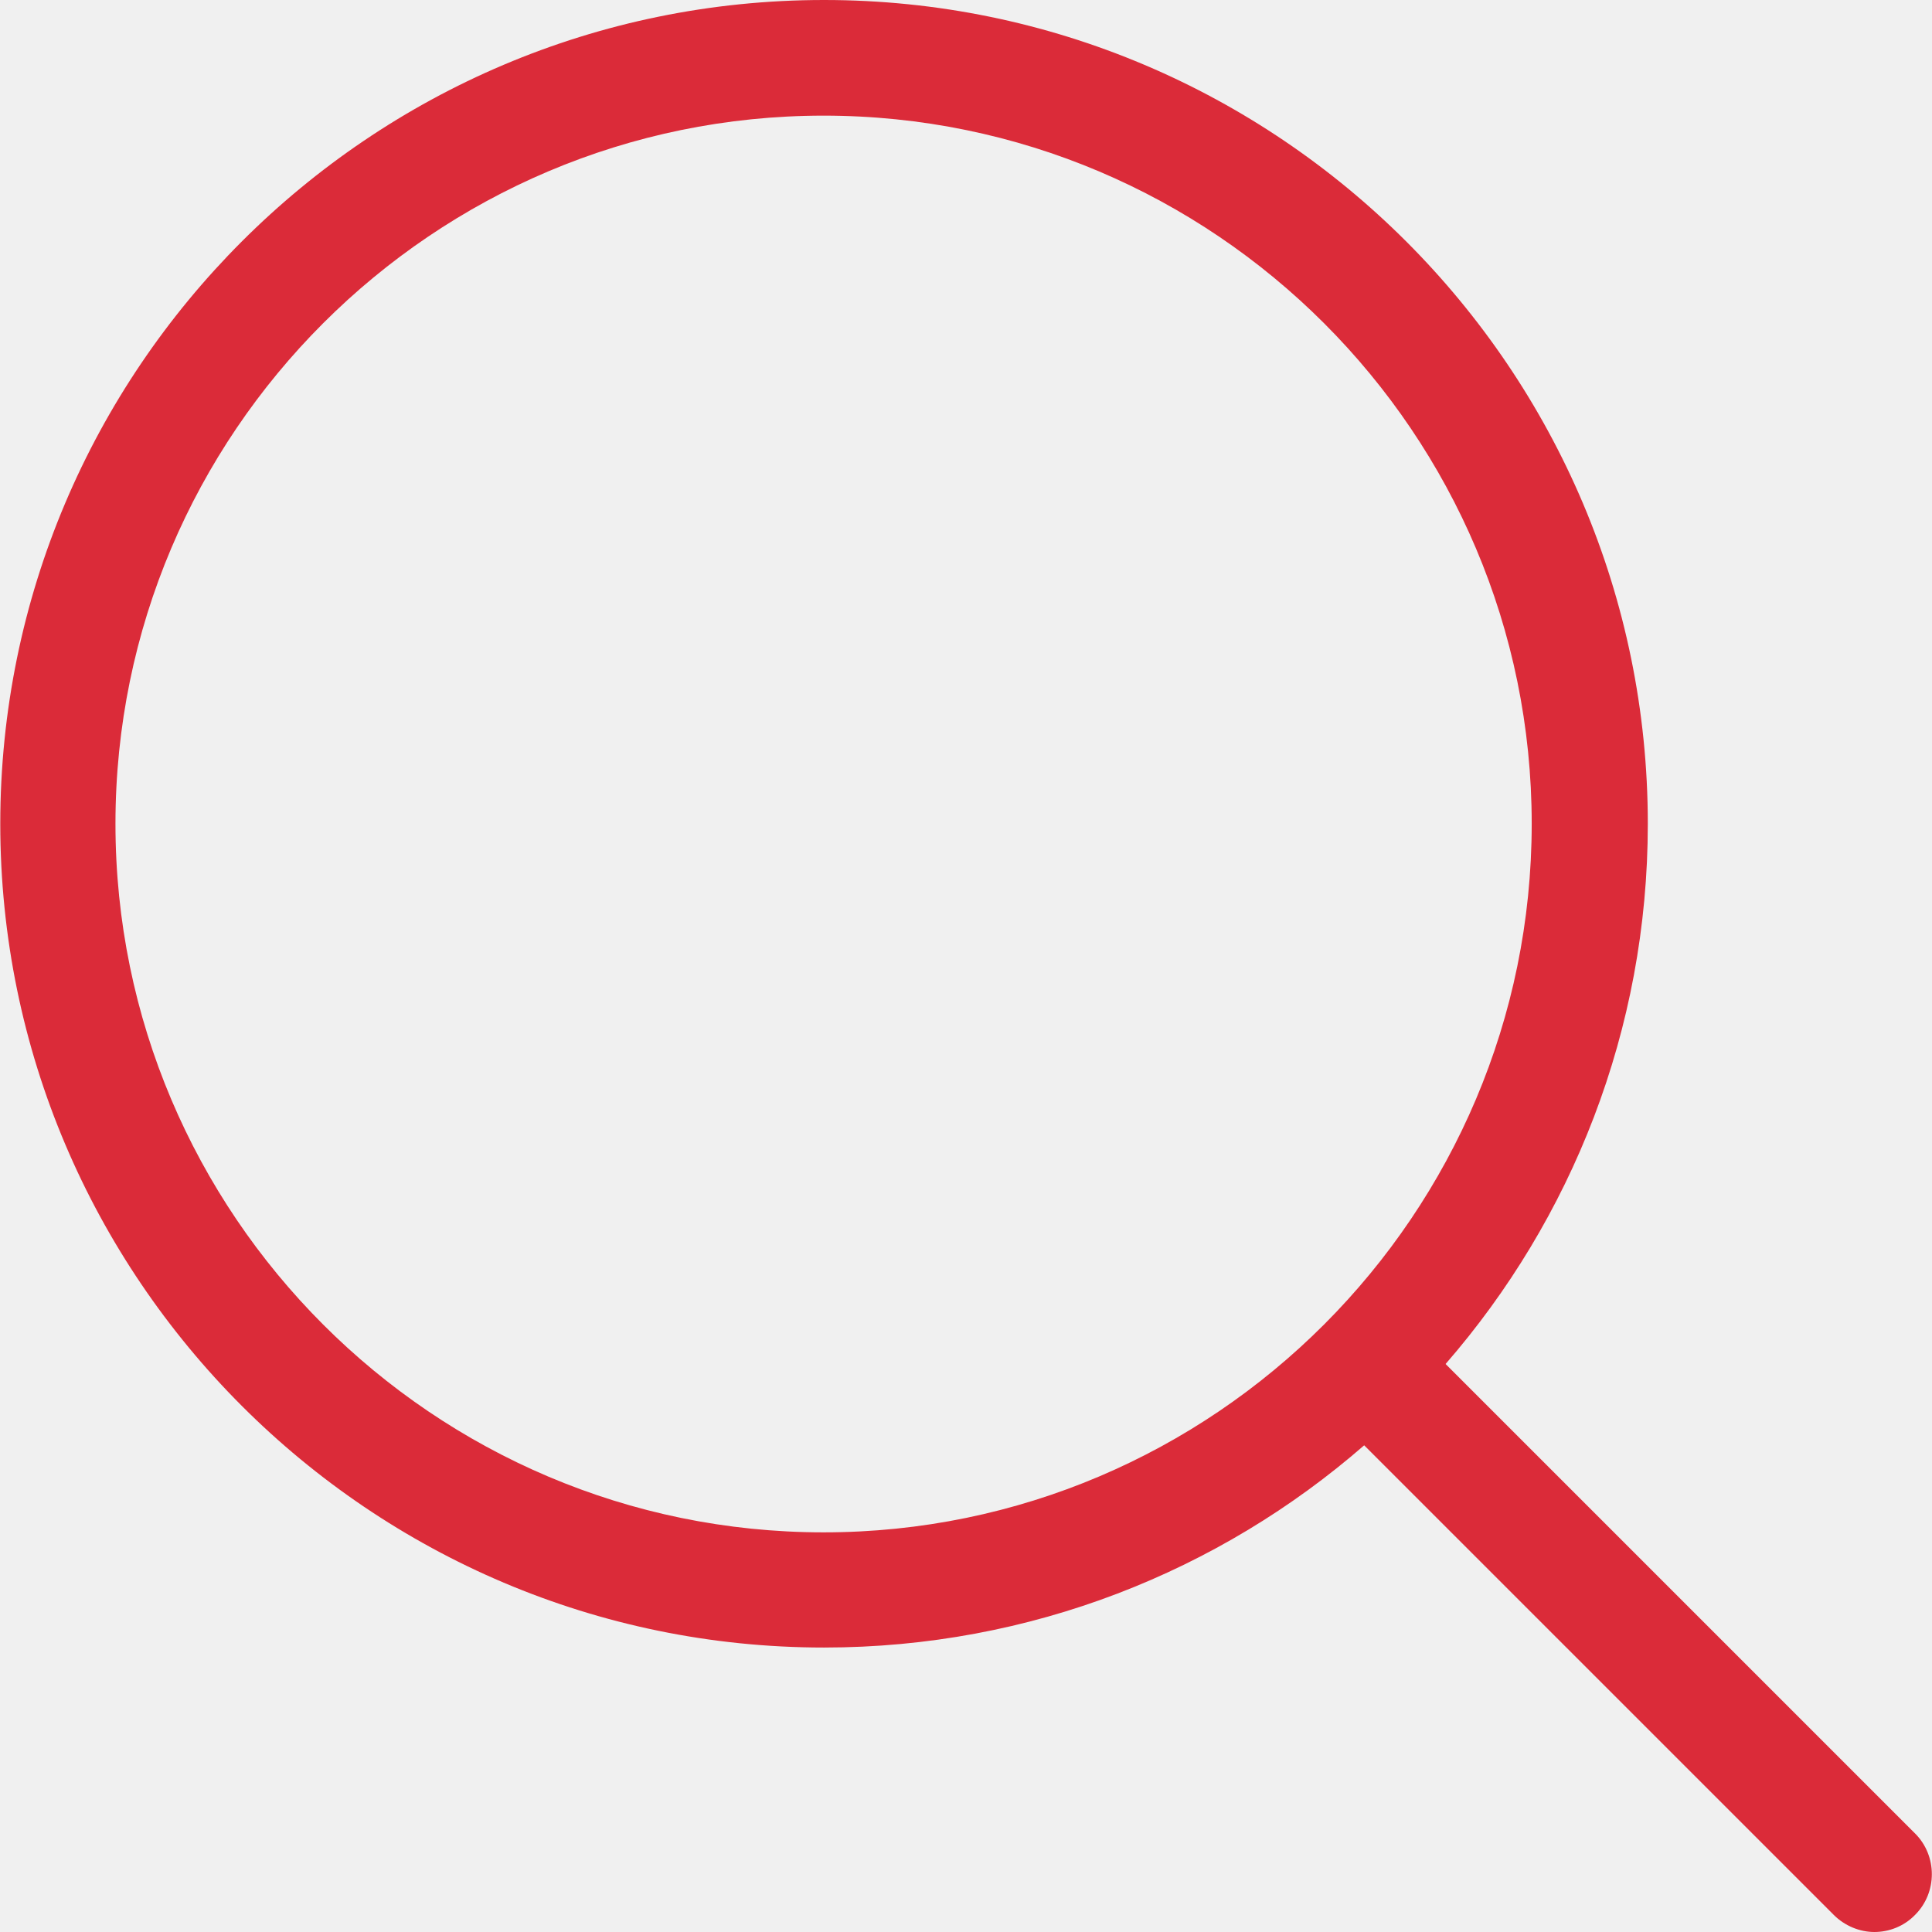
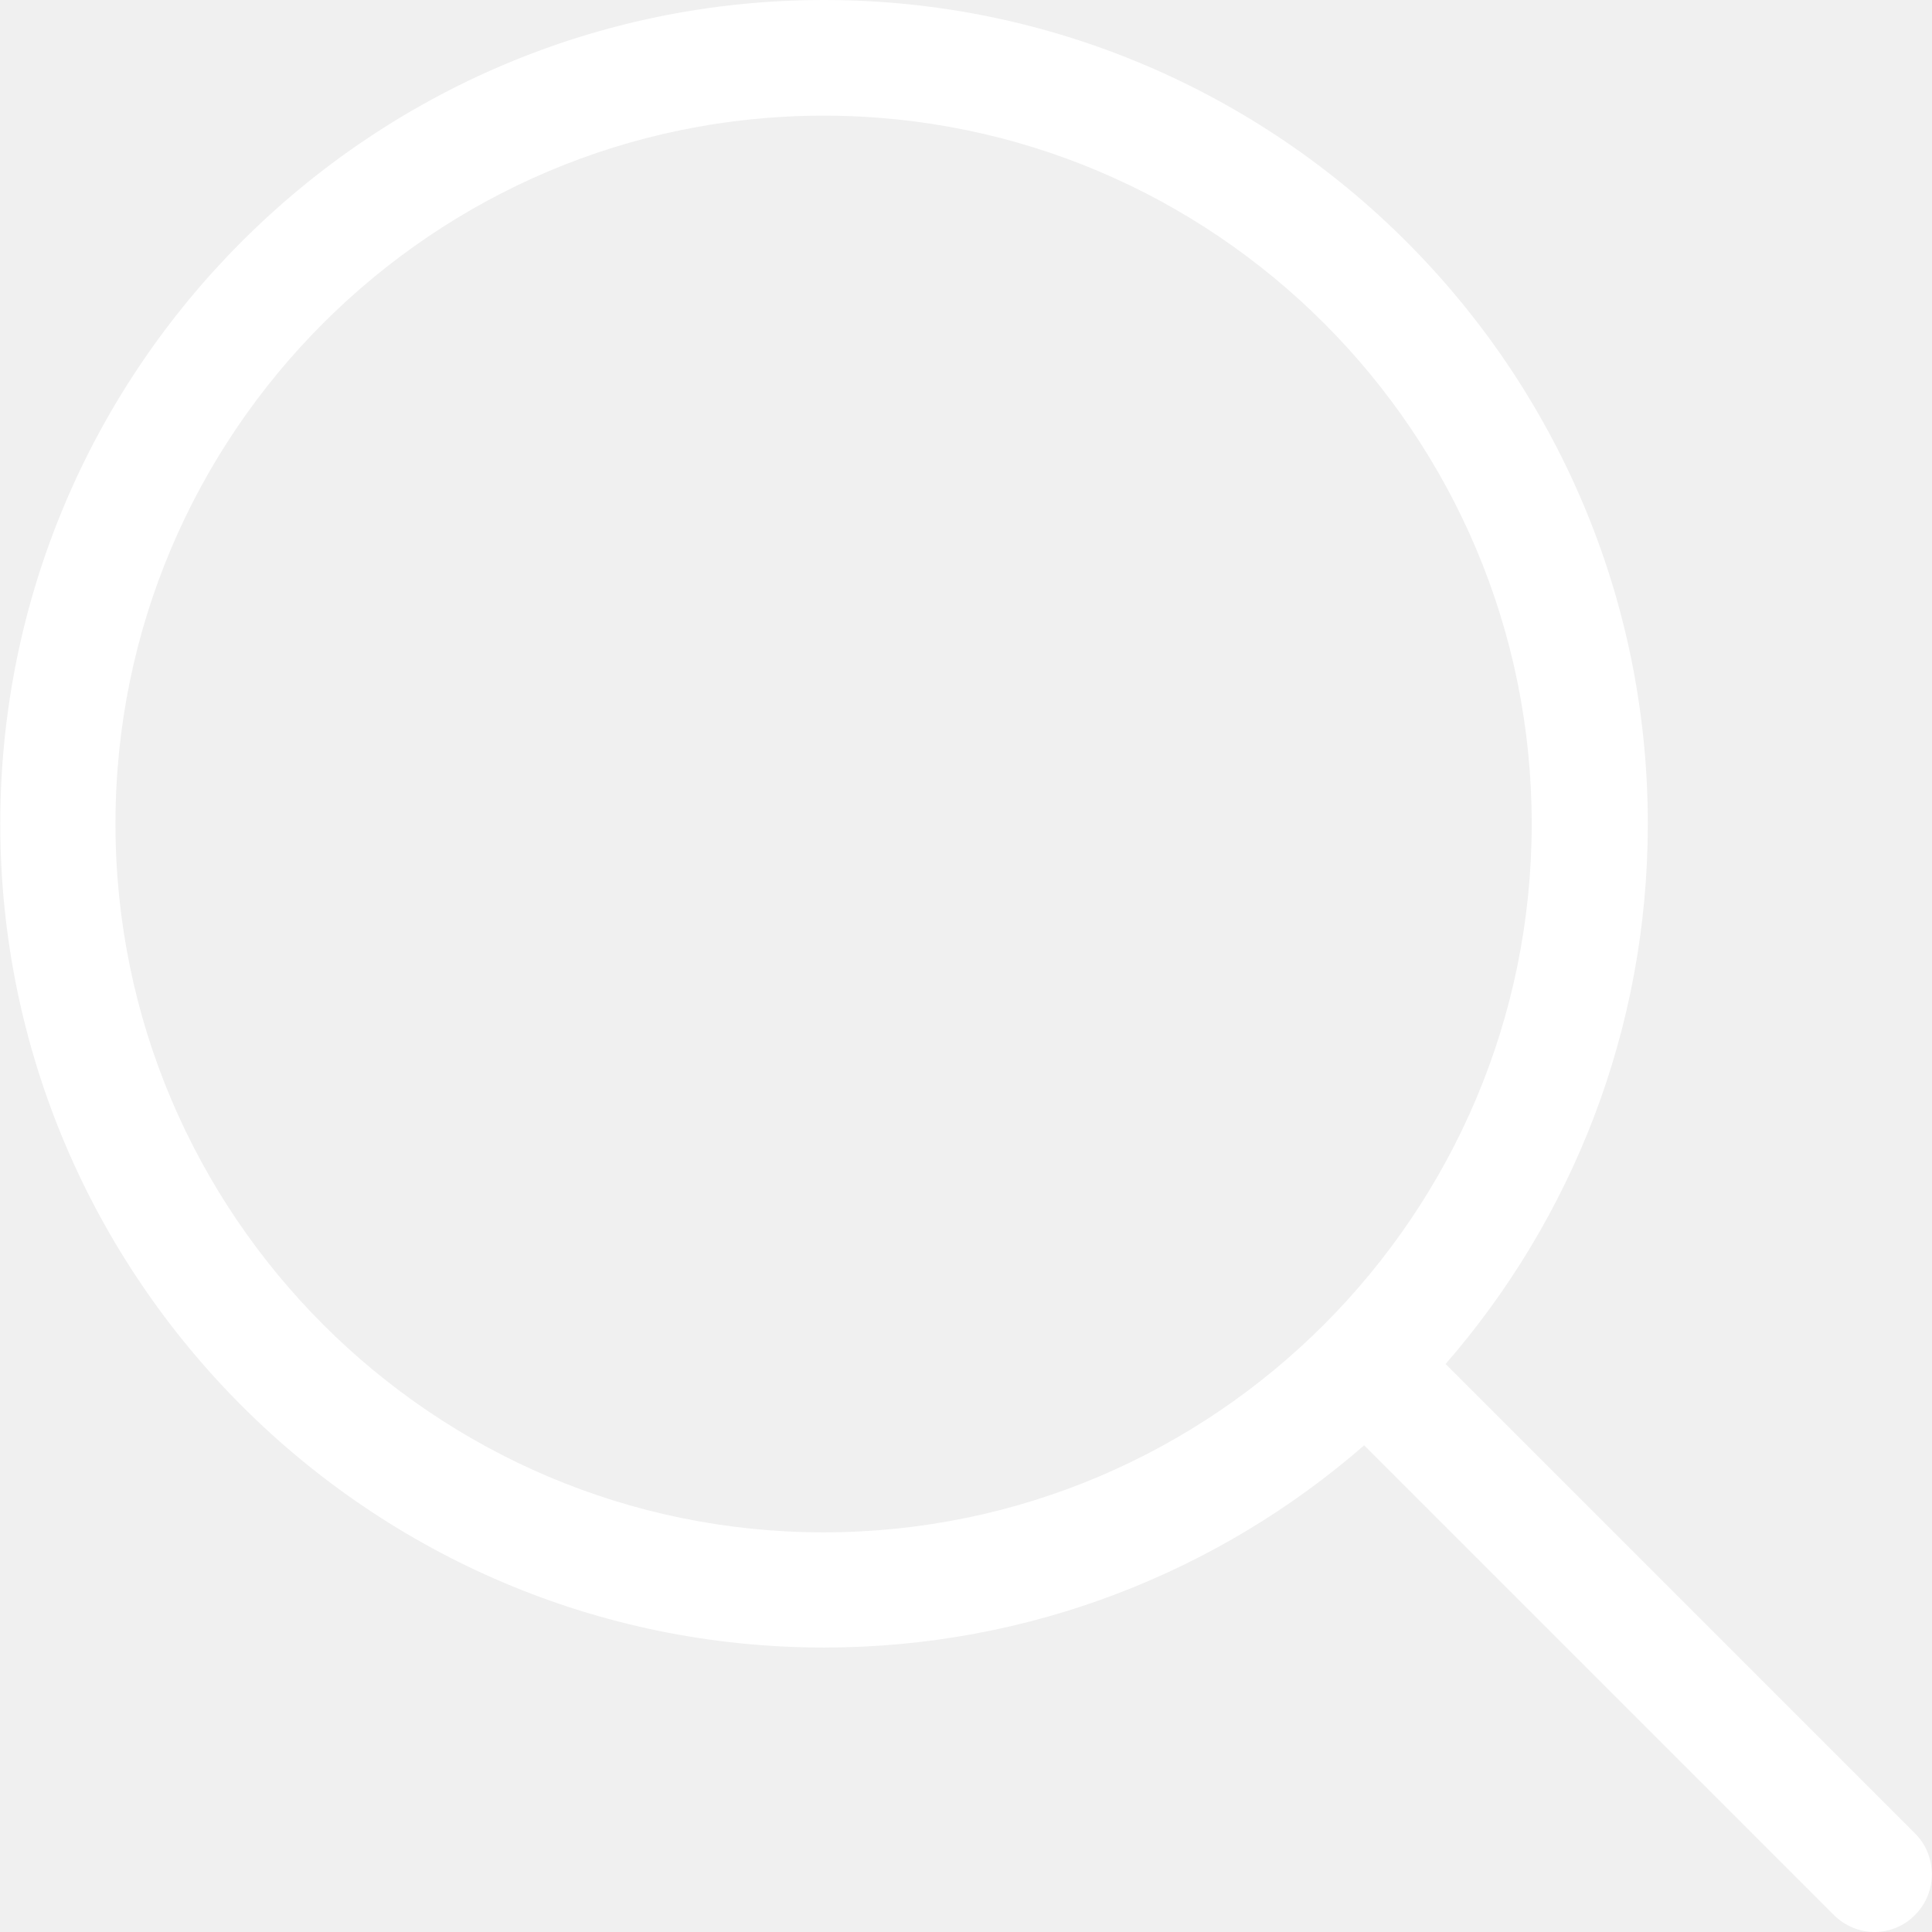
<svg xmlns="http://www.w3.org/2000/svg" width="21" height="21" viewBox="0 0 21 21" fill="none">
-   <path d="M20.816 19.929L15.713 14.826C17.082 13.252 17.911 11.198 17.911 8.954C17.911 4.014 13.893 0 8.957 0C4.016 0 0.003 4.018 0.003 8.954C0.003 13.89 4.021 17.908 8.957 17.908C11.201 17.908 13.255 17.079 14.828 15.71L19.932 20.814C20.053 20.935 20.216 21 20.374 21C20.532 21 20.695 20.939 20.816 20.814C21.059 20.572 21.059 20.171 20.816 19.929ZM1.255 8.954C1.255 4.708 4.71 1.257 8.952 1.257C13.199 1.257 16.649 4.712 16.649 8.954C16.649 13.196 13.199 16.656 8.952 16.656C4.71 16.656 1.255 13.201 1.255 8.954Z" fill="#DB2B39" />
+   <path d="M20.816 19.929L15.713 14.826C17.082 13.252 17.911 11.198 17.911 8.954C17.911 4.014 13.893 0 8.957 0C4.016 0 0.003 4.018 0.003 8.954C0.003 13.89 4.021 17.908 8.957 17.908C11.201 17.908 13.255 17.079 14.828 15.71L19.932 20.814C20.053 20.935 20.216 21 20.374 21C20.532 21 20.695 20.939 20.816 20.814C21.059 20.572 21.059 20.171 20.816 19.929ZM1.255 8.954C1.255 4.708 4.71 1.257 8.952 1.257C13.199 1.257 16.649 4.712 16.649 8.954C16.649 13.196 13.199 16.656 8.952 16.656C4.71 16.656 1.255 13.201 1.255 8.954Z" fill="#FFFFFF" />
</svg>
